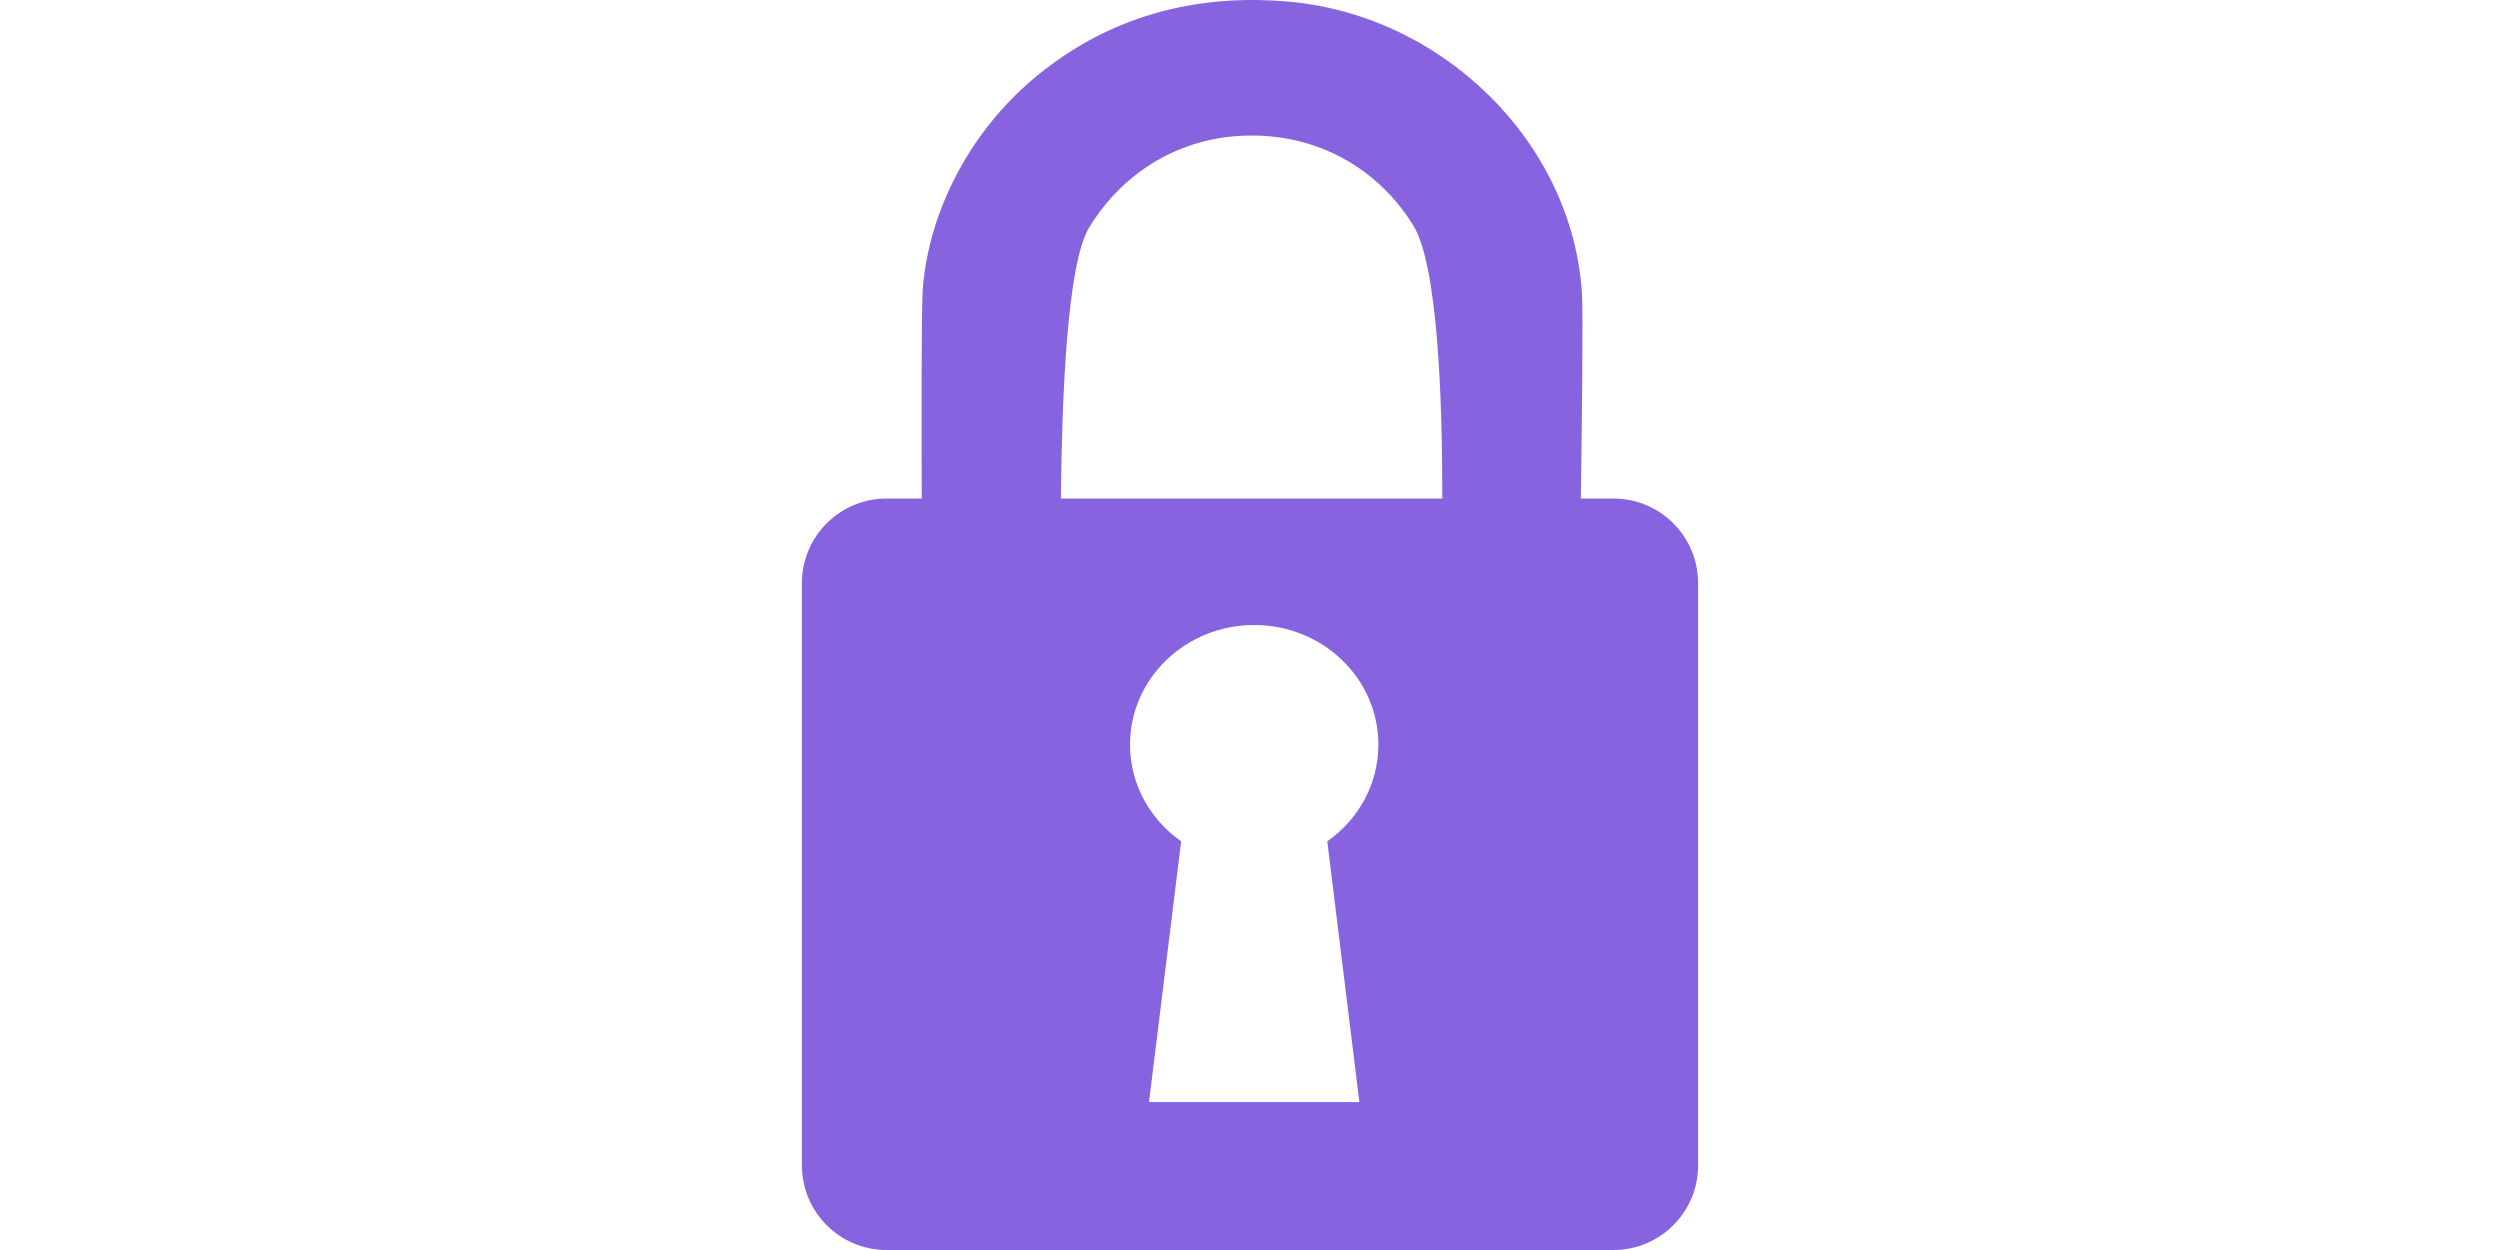
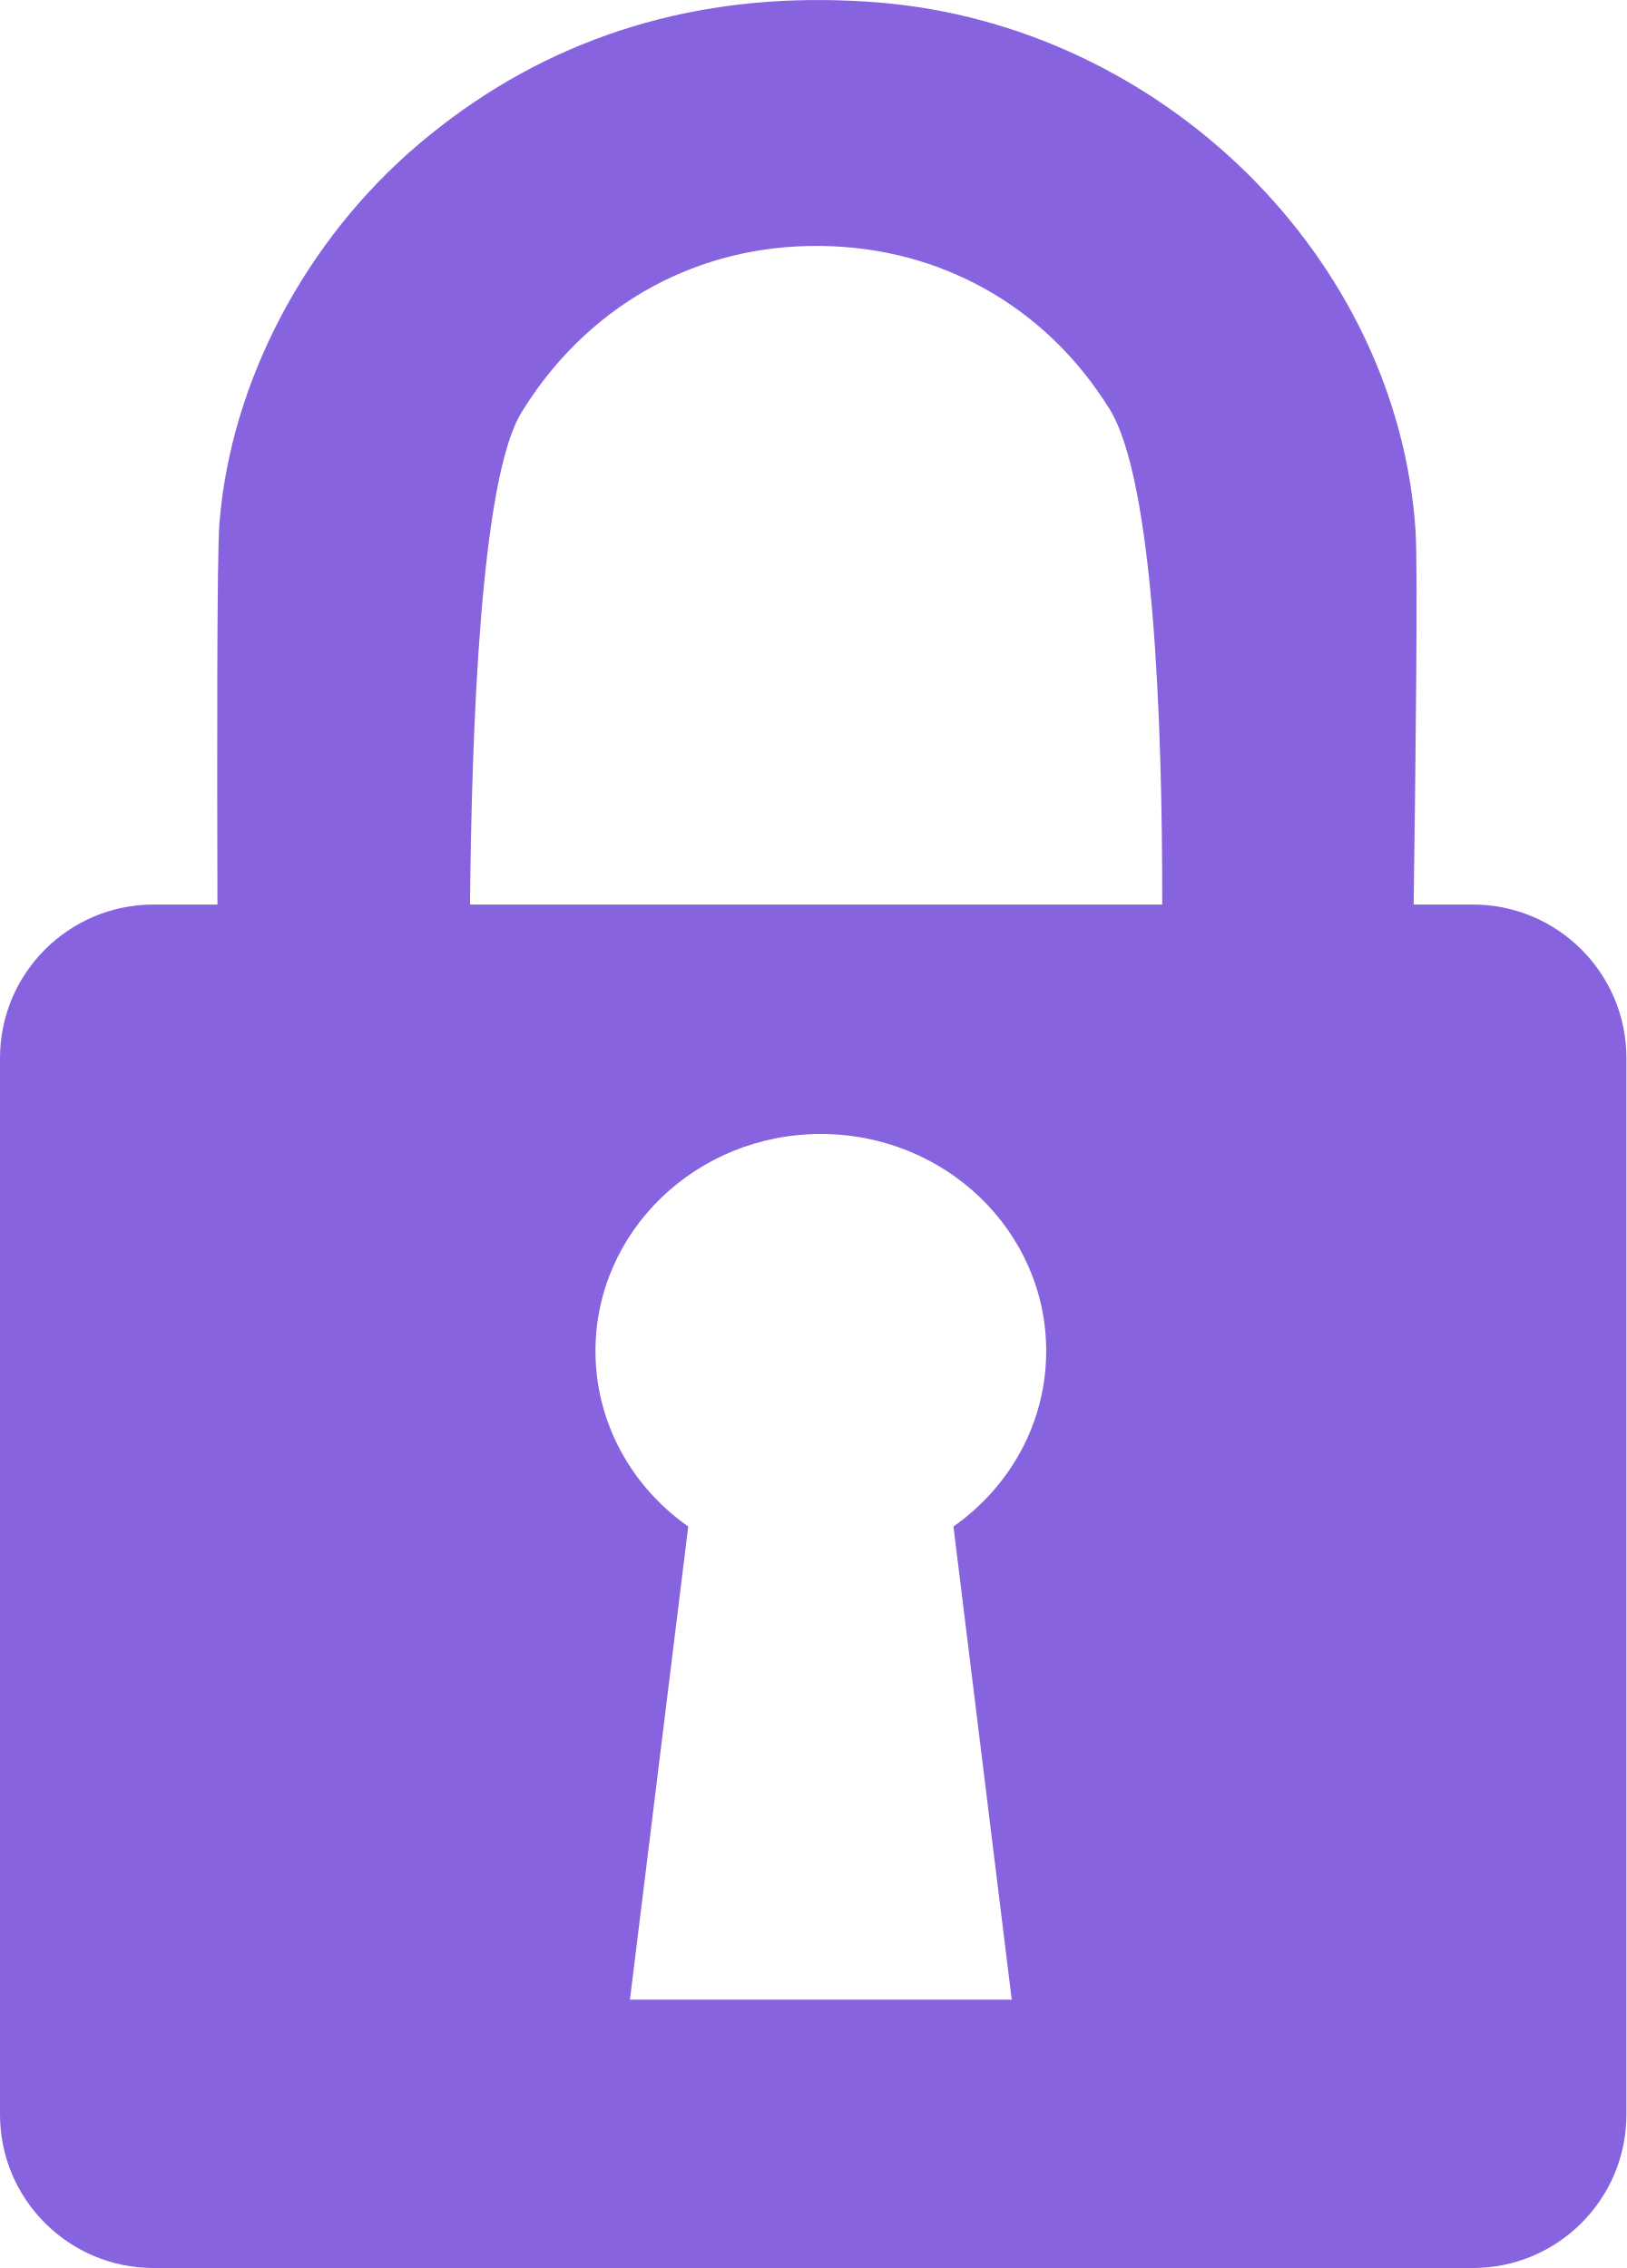
- <svg xmlns="http://www.w3.org/2000/svg" version="1.1" id="Layer_1" x="0px" y="0px" viewBox="-225 -112.5 500 250" enable-background="new -225 -112.5 500 250" xml:space="preserve">
-   <g>
-     <path id="XMLID_124_" fill-rule="evenodd" clip-rule="evenodd" fill="#8763E0" d="M97.695-12.794h-6.523    c0.219-15.912,0.465-37.184,0.21-41.137    c-1.944-30.174-27.963-55.78-59.236-58.298    c-1.96-0.157-3.923-0.246-5.833-0.266c-17.051-0.175-32.1,5.153-44.728,15.834    c-12.531,10.6-20.763,26.223-22.019,41.791    c-0.292,3.621-0.262,26.013-0.222,42.077h-7.039    c-9.347,0-16.923,7.577-16.923,16.923v116.448c0,9.346,7.577,16.923,16.923,16.923    H97.695c9.346,0,16.923-7.577,16.923-16.923V4.129    C114.618-5.217,107.042-12.794,97.695-12.794z M46.879,107.918H4.804l6.424-52.153    C5.033,51.415,1.004,44.375,1.004,36.425c0-13.213,11.12-23.924,24.836-23.925    c13.717,0,24.837,10.711,24.837,23.924c0,7.95-4.028,14.99-10.222,19.341    L46.879,107.918z M-12.821-12.794c0.188-19.393,1.164-46.906,5.67-54.243    c6.989-11.381,18.495-18.067,31.568-18.344c0.465-0.01,0.924-0.012,1.381-0.008    c13.255,0.136,24.871,6.694,31.867,17.99    c4.838,7.812,5.822,34.271,5.797,54.605H-12.821z" />
-   </g>
+ <svg xmlns="http://www.w3.org/2000/svg" enable-background="new -225 -112.5 500 250" height="250" viewBox="-225 -112.5 179.237 250" width="179.237">
+   <path clip-rule="evenodd" d="m97.695-12.794h-6.523c.219-15.912.465-37.184.21-41.137-1.944-30.174-27.963-55.78-59.236-58.298-1.96-.157-3.923-.246-5.833-.266-17.051-.175-32.1 5.153-44.728 15.834-12.531 10.6-20.763 26.223-22.019 41.791-.292 3.621-.262 26.013-.222 42.077h-7.039c-9.347 0-16.923 7.577-16.923 16.923v116.448c0 9.346 7.577 16.923 16.923 16.923h145.39c9.346 0 16.923-7.577 16.923-16.923v-116.448c0-9.346-7.577-16.923-16.923-16.923zm-50.816 120.712h-42.076l6.424-52.153c-6.195-4.351-10.223-11.391-10.223-19.341 0-13.213 11.12-23.924 24.836-23.925 13.717 0 24.837 10.711 24.837 23.924 0 7.95-4.028 14.99-10.222 19.341zm-59.7-120.712c.188-19.393 1.164-46.906 5.67-54.243 6.989-11.381 18.495-18.067 31.568-18.344.465-.01.924-.012 1.381-.008 13.255.136 24.871 6.694 31.867 17.99 4.838 7.812 5.822 34.271 5.797 54.605h-76.282z" fill="#8763e0" fill-rule="evenodd" transform="translate(-160.3817)" />
</svg>
